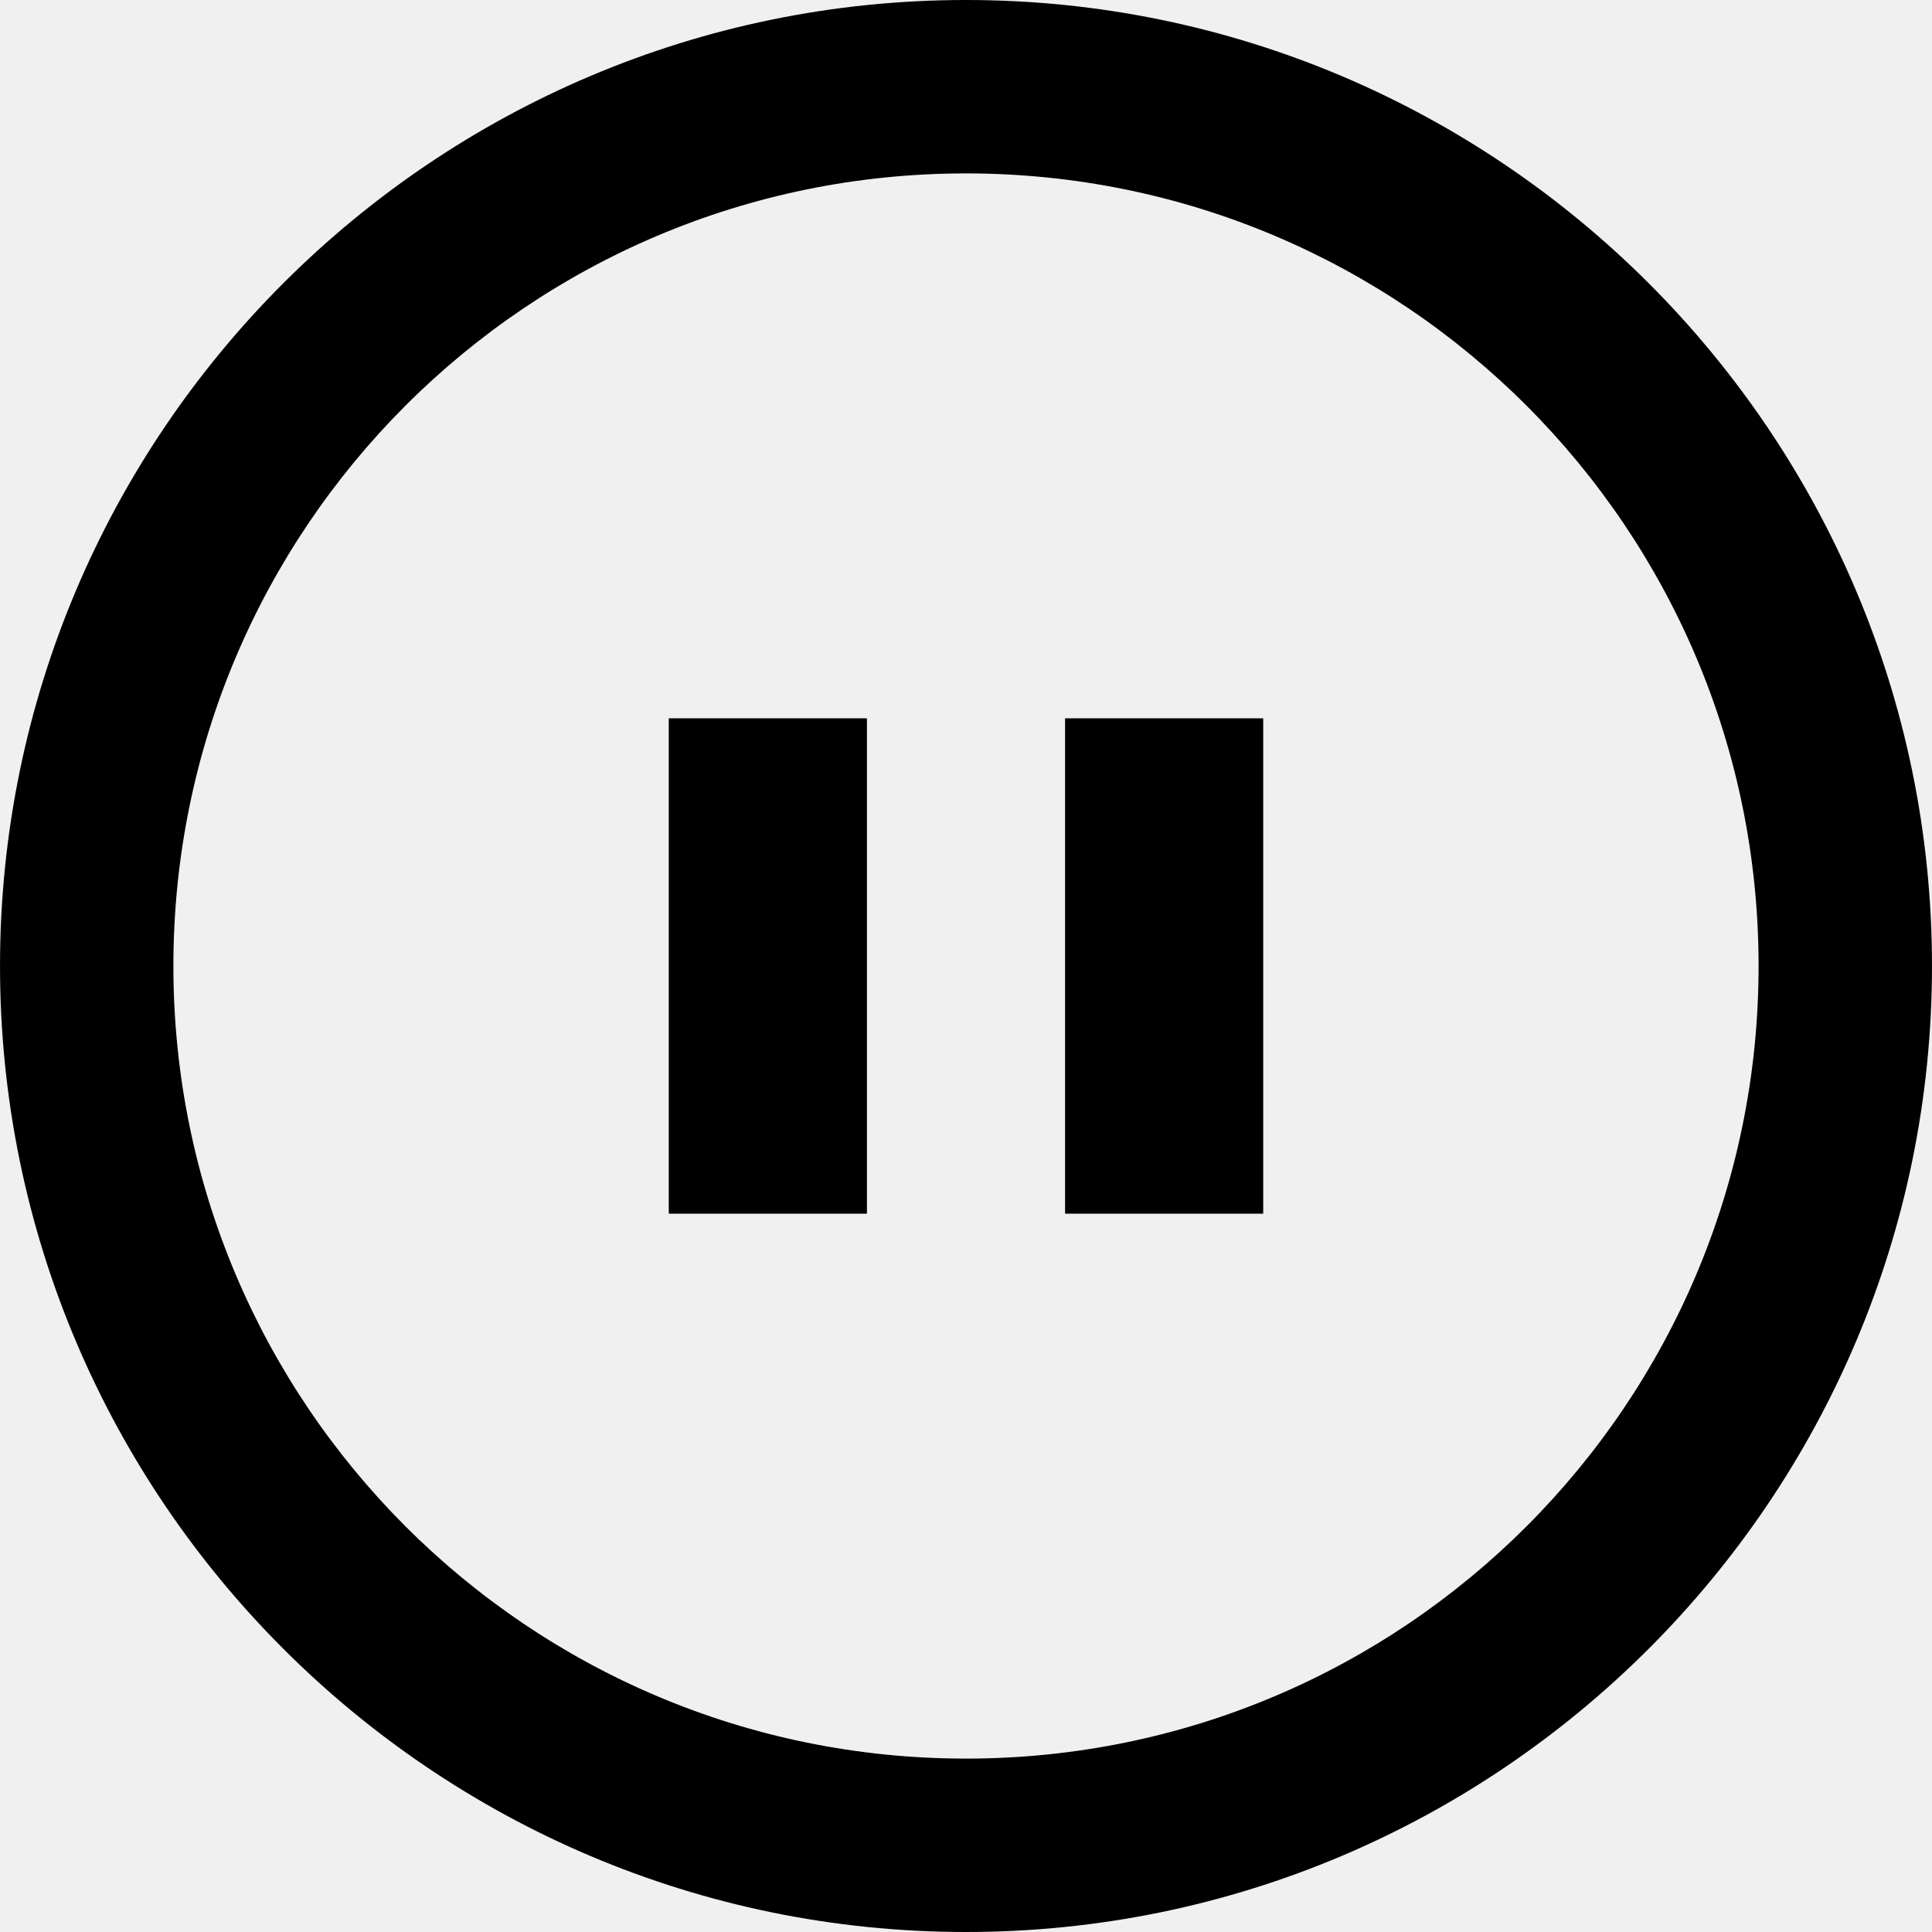
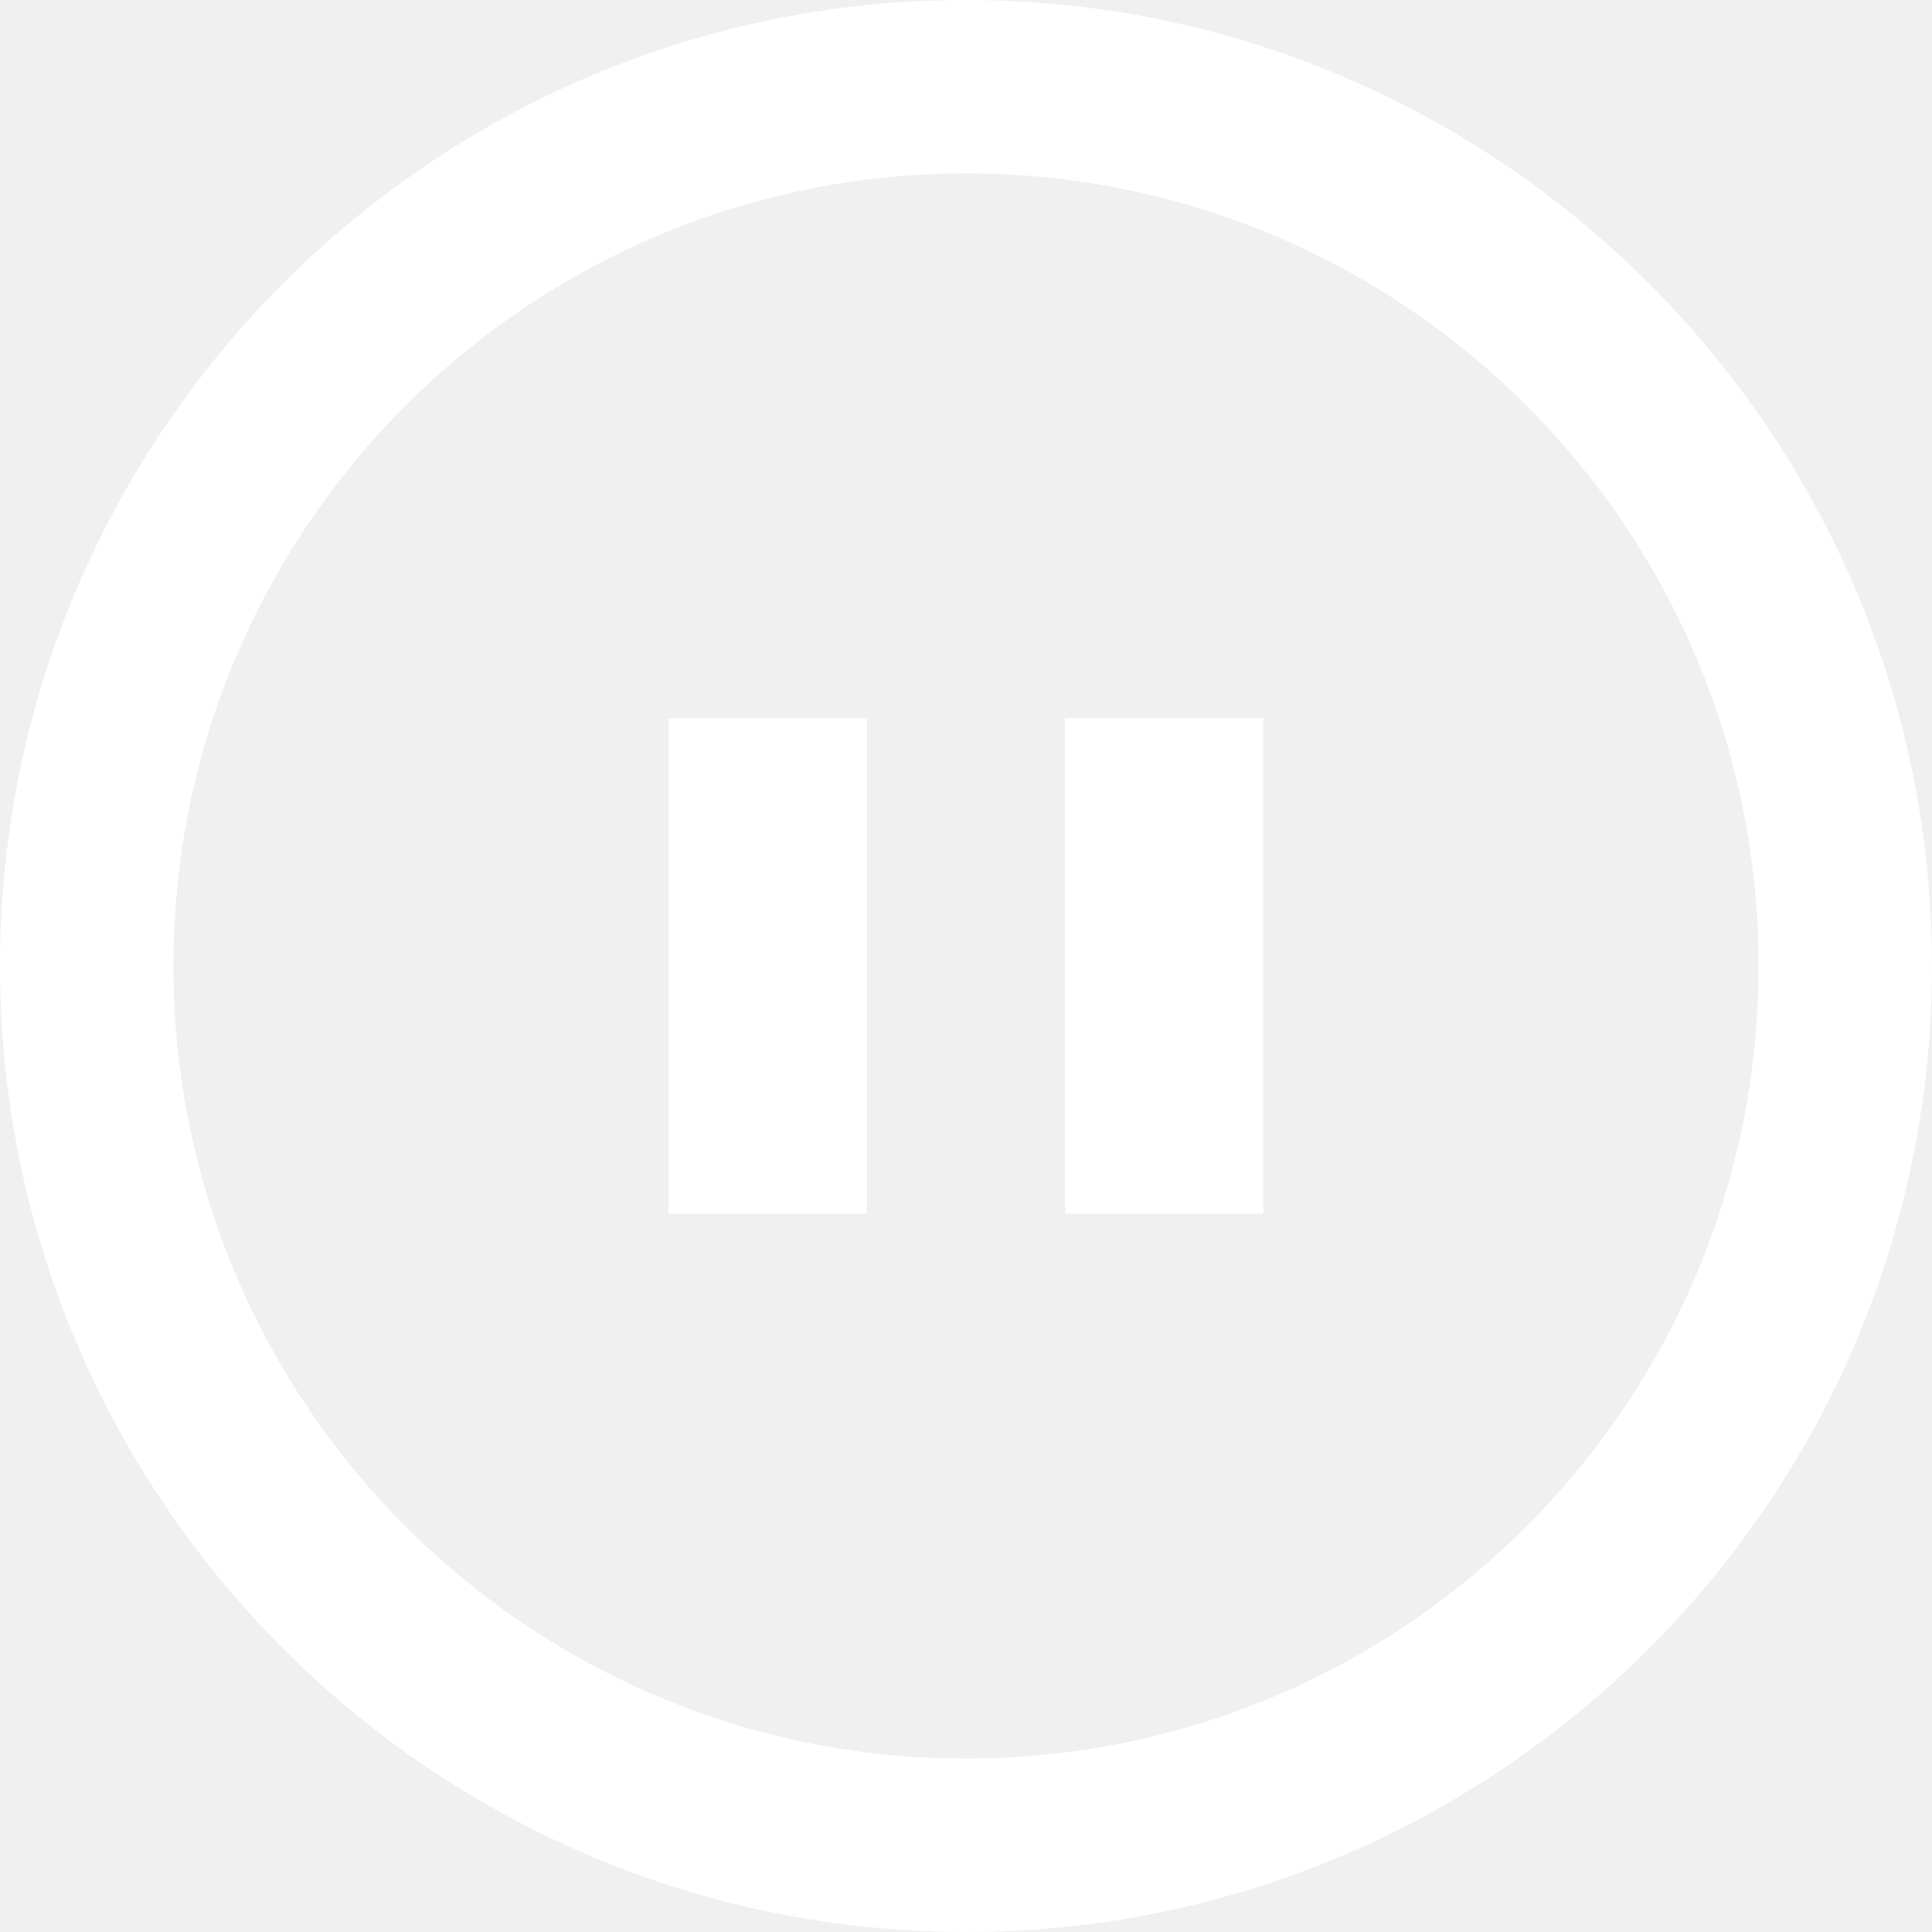
<svg xmlns="http://www.w3.org/2000/svg" version="1.1" id="_x32_" viewBox="0 0 512 512" xml:space="preserve">
  <style type="text/css">
- 	.st0{fill:#000000;}
+ 	.st0{fill:#ffffff;}
</style>
  <g>
    <path class="st0" d="M256.004,0c-141.166,0-256,114.841-256,256s114.834,256,256,256c141.151,0,255.992-114.841,255.992-256   S397.155,0,256.004,0z M256.004,466.046C140.001,466.046,45.95,372.002,45.95,256c0-116.002,94.051-210.046,210.054-210.046   c115.995,0,210.039,94.045,210.039,210.046C466.043,372.002,371.999,466.046,256.004,466.046z" />
    <rect x="177.23" y="190.36" class="st0" width="52.514" height="131.28" />
    <rect x="282.257" y="190.36" class="st0" width="52.506" height="131.28" />
  </g>
</svg>
